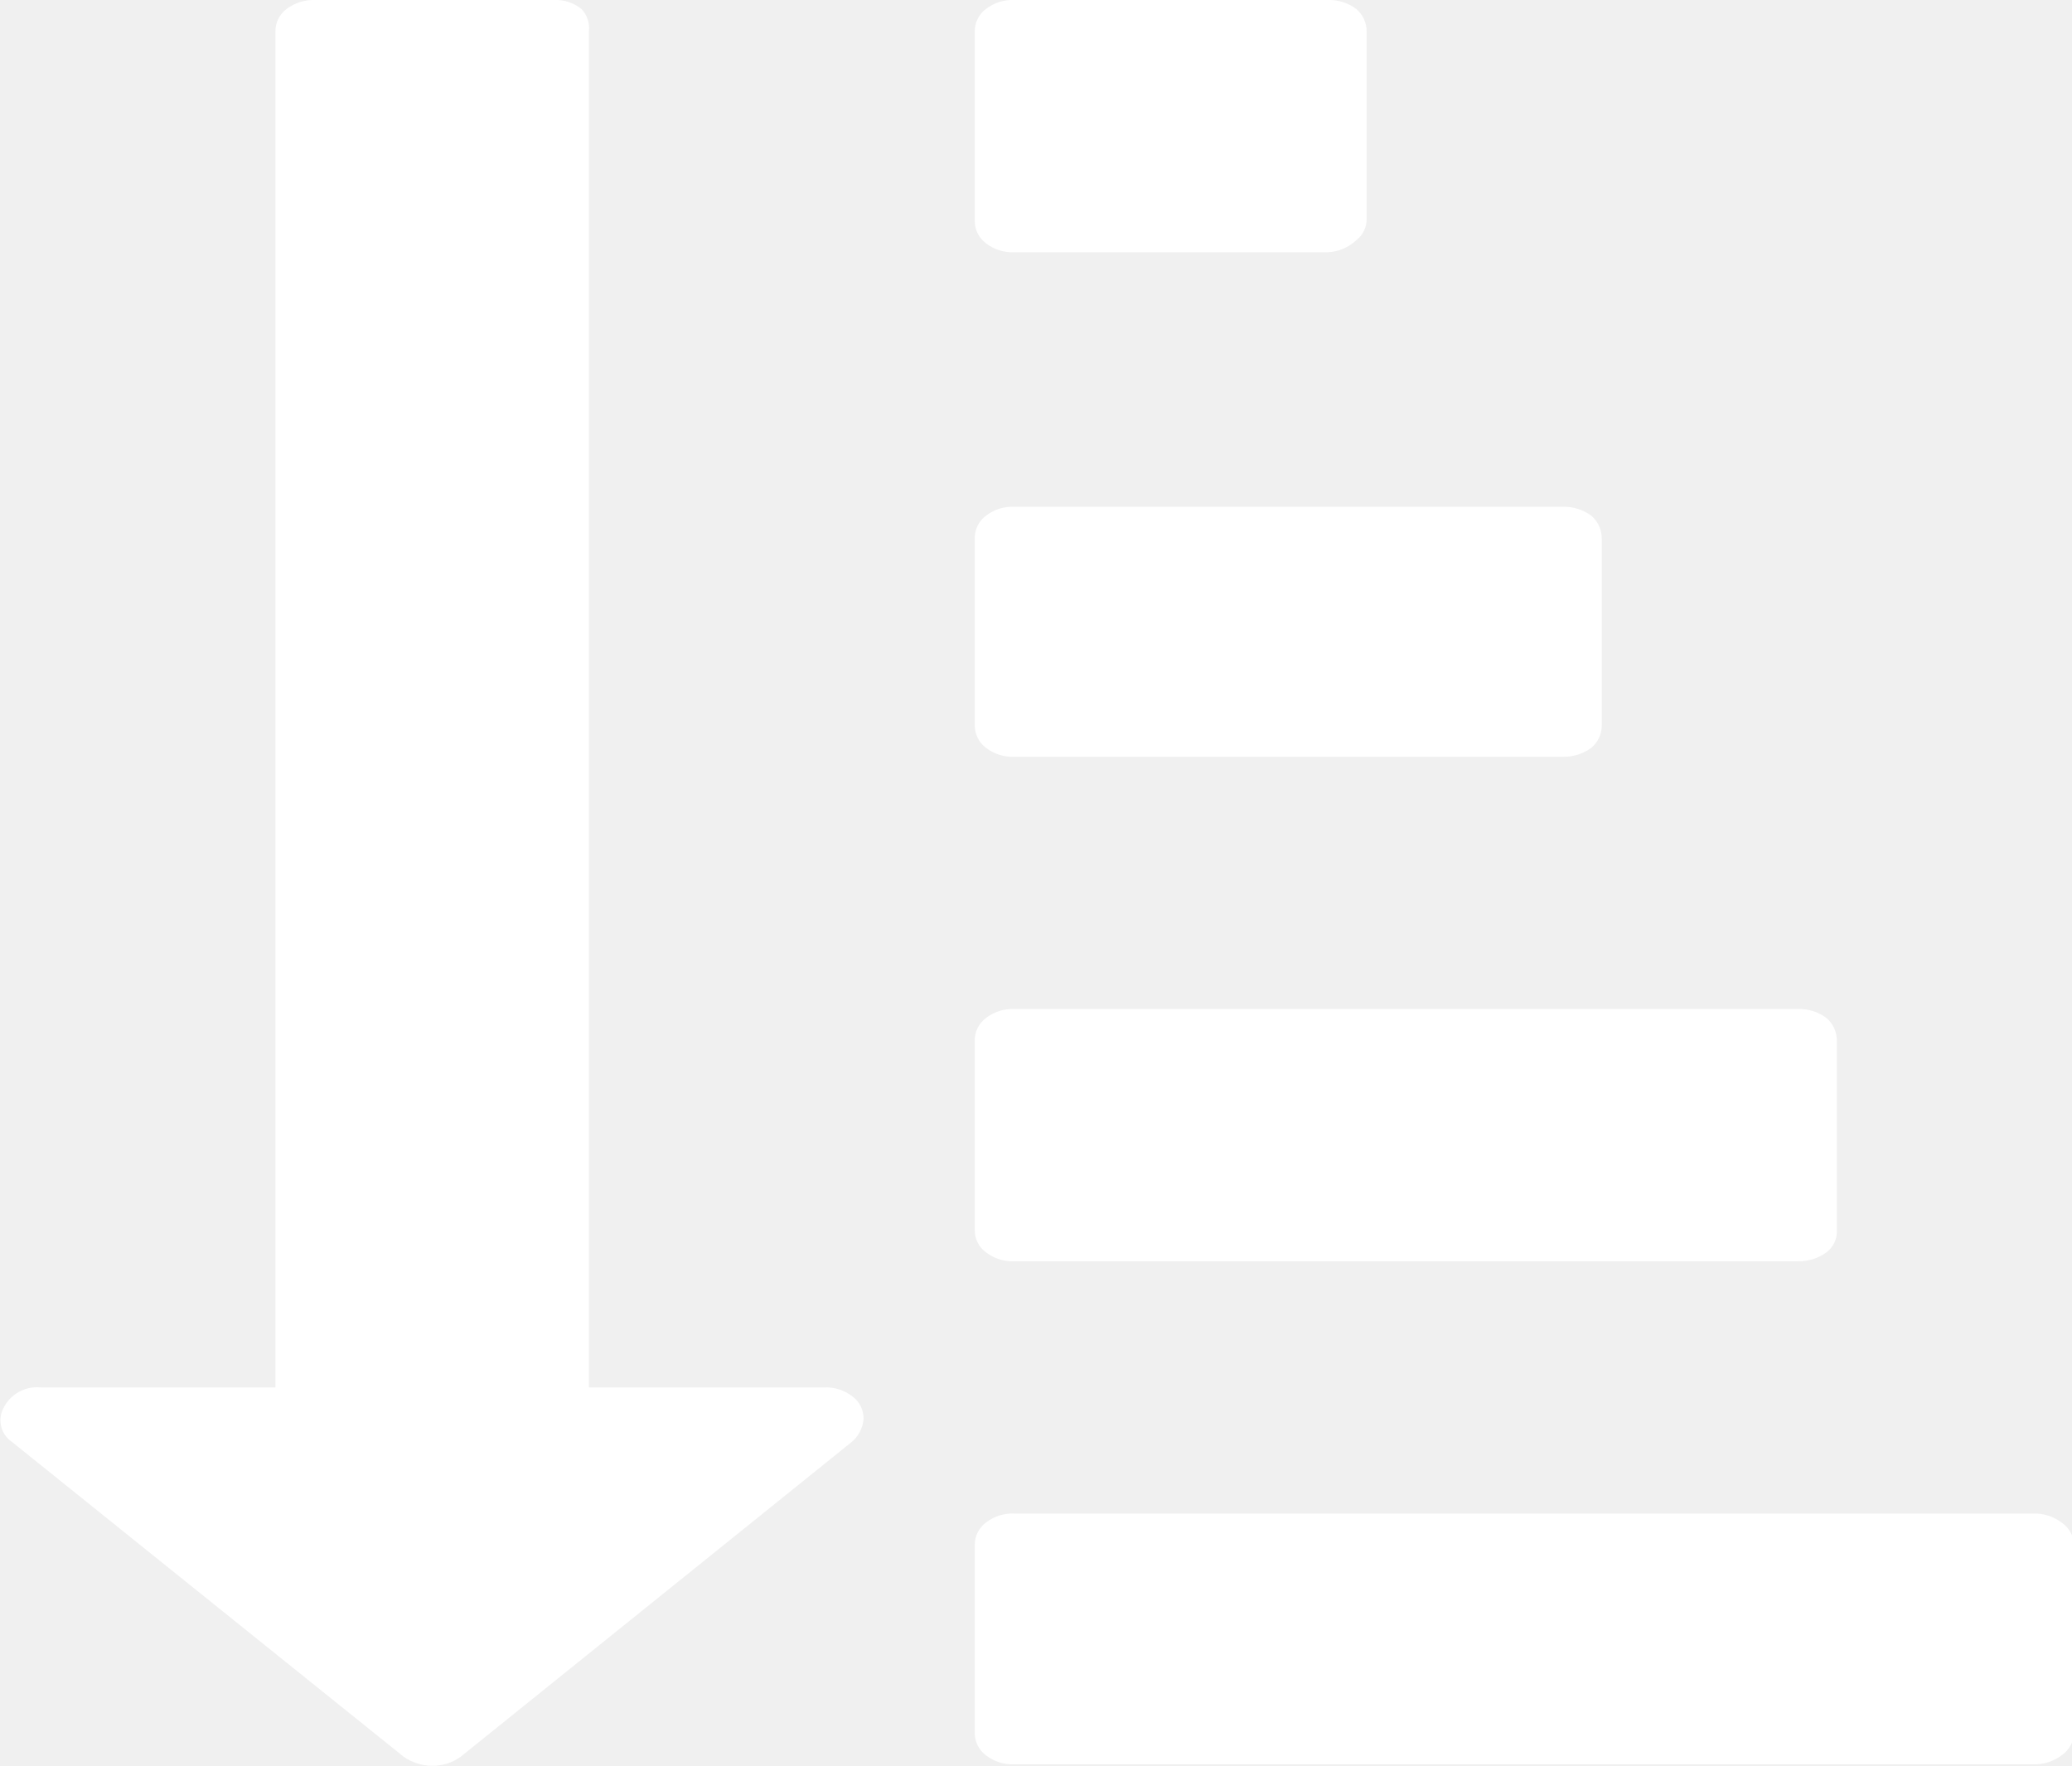
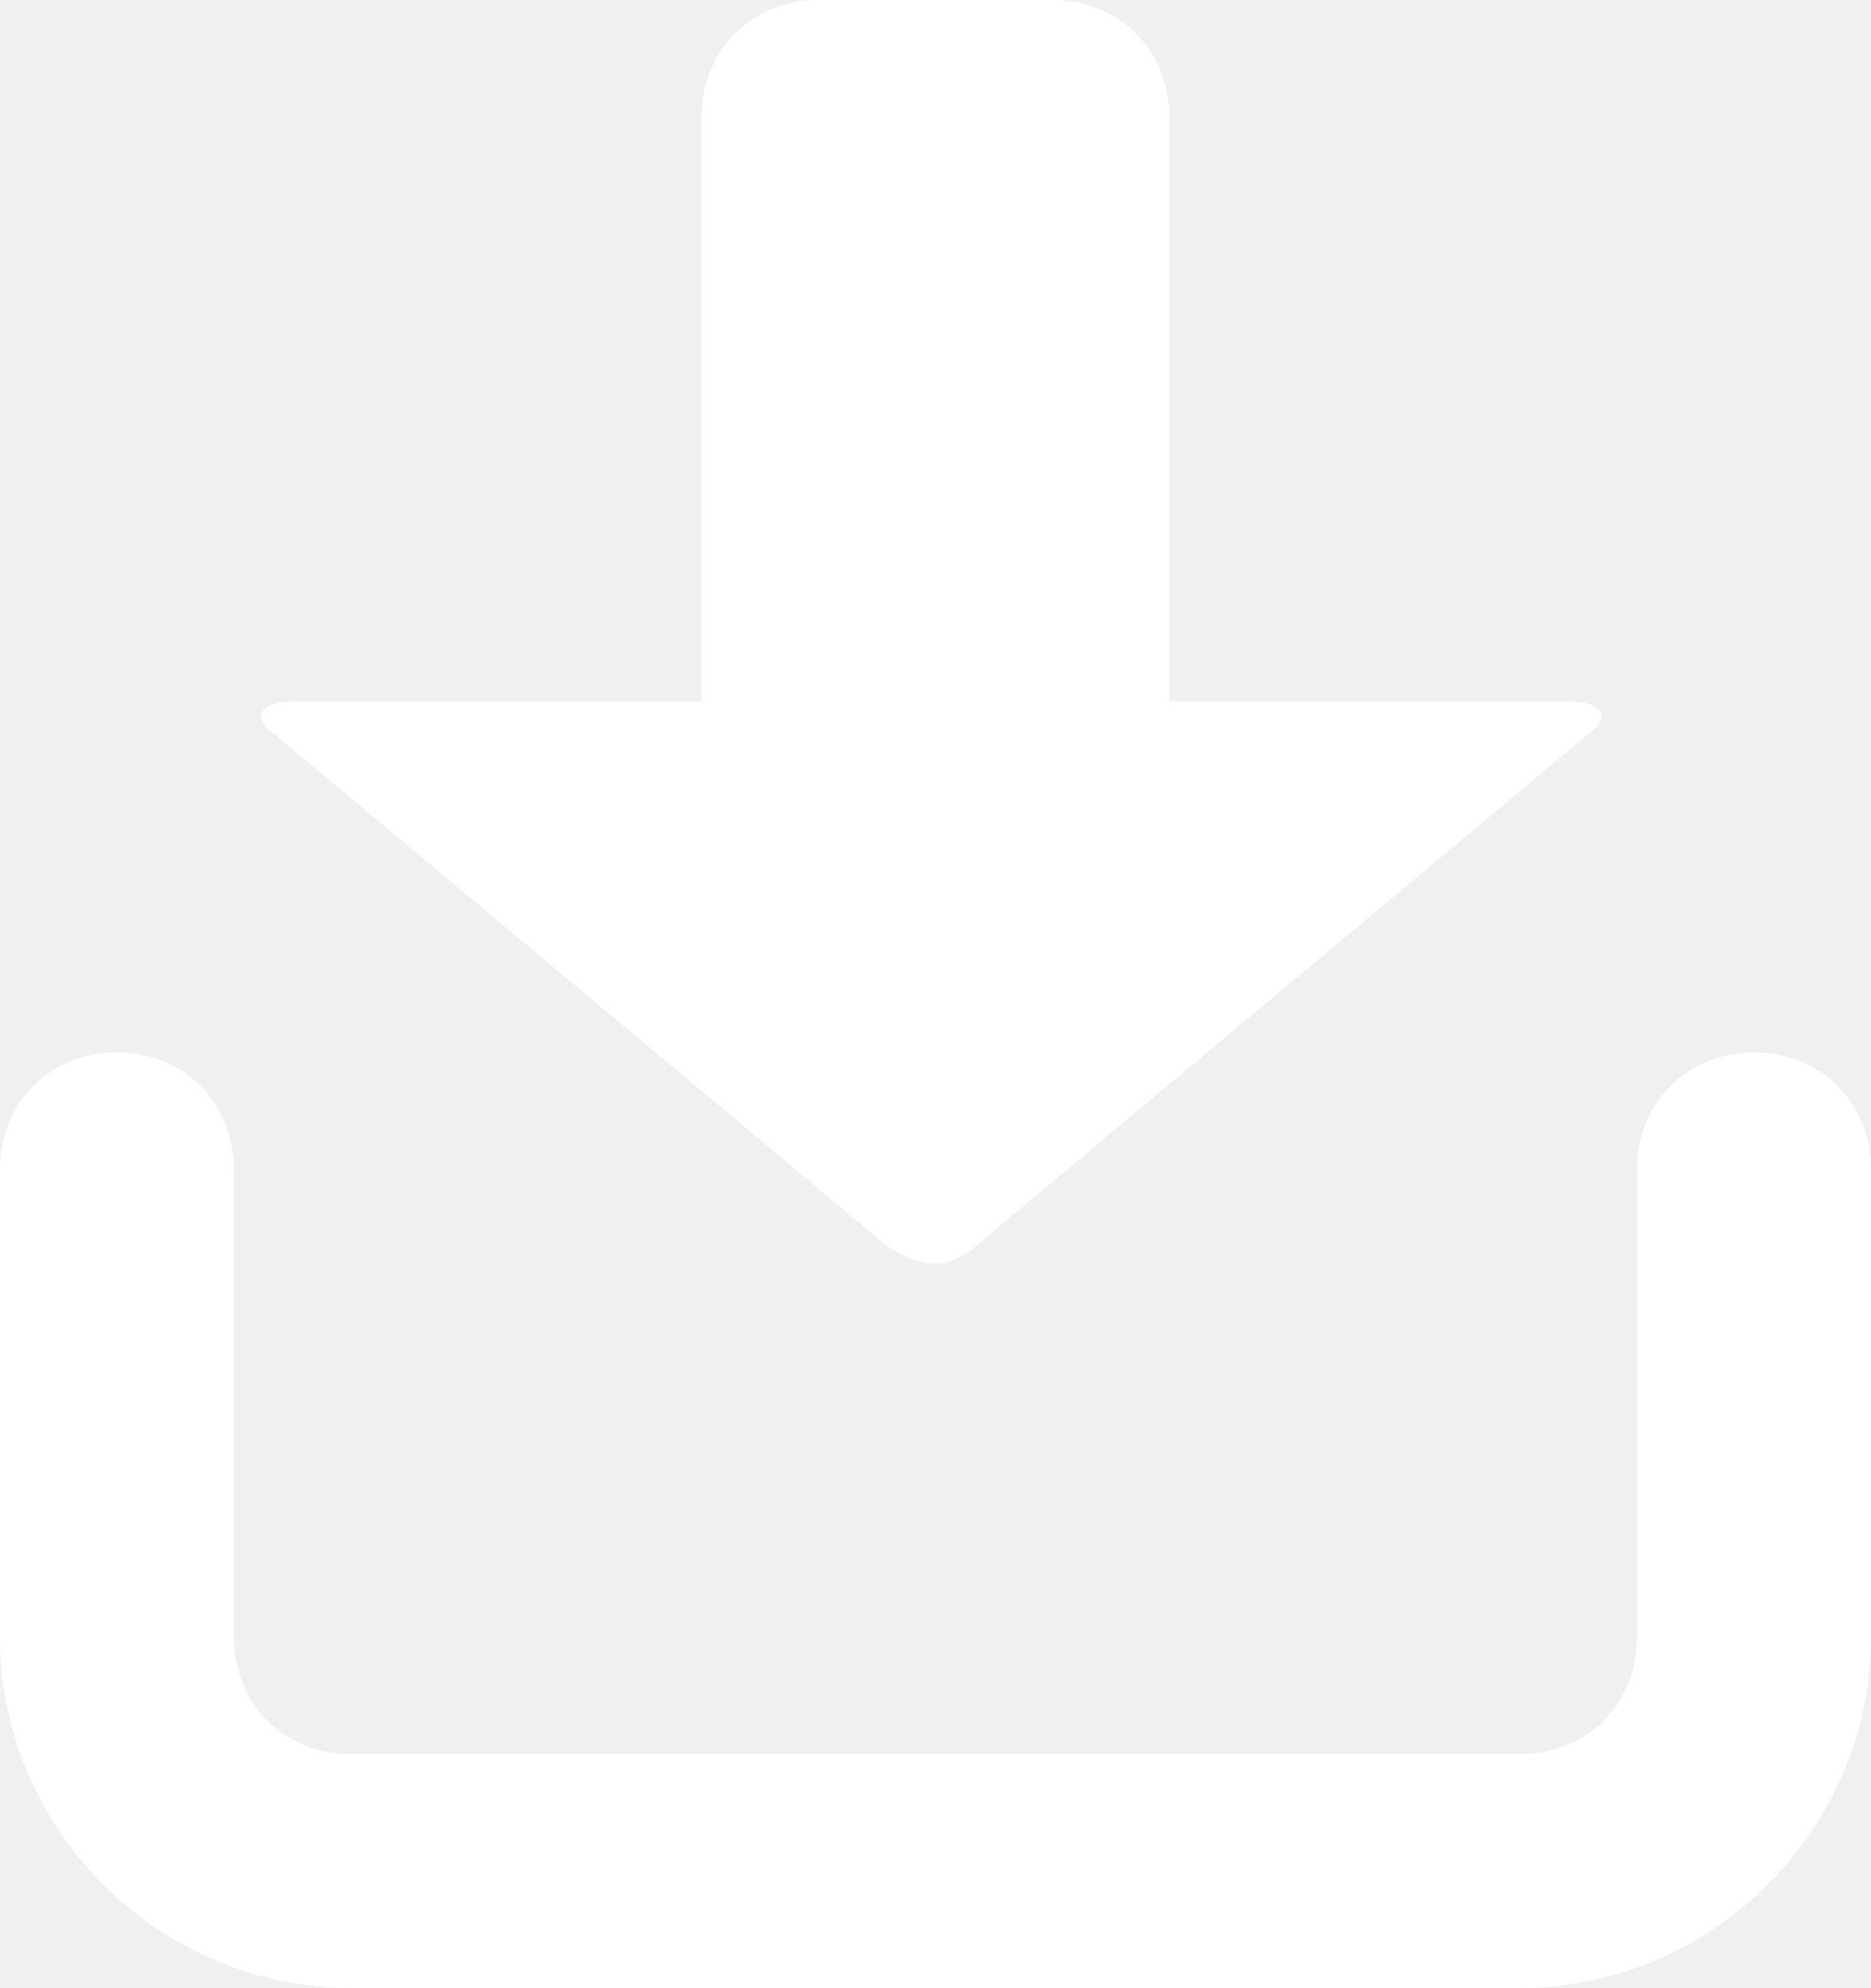
- <svg xmlns="http://www.w3.org/2000/svg" id="圖層_1" data-name="圖層 1" viewBox="0 0 27.76 23.66">
-   <defs>
-     <style>.cls-1{fill:#fff;}</style>
-   </defs>
-   <path class="cls-1" d="M13.8,11.92h7.35a.62.62,0,0,0,.38-.12.39.39,0,0,0,.14-.3V9a.4.4,0,0,0-.14-.31.62.62,0,0,0-.38-.12H13.8a.58.58,0,0,0-.38.12.37.37,0,0,0-.15.31V11.5a.37.37,0,0,0,.15.3A.58.58,0,0,0,13.8,11.92Z" transform="translate(-0.21 -1.78)" />
-   <path class="cls-1" d="M13.8,5.16H18A.6.6,0,0,0,18.38,5a.36.36,0,0,0,.14-.3V2.2a.39.39,0,0,0-.14-.3A.6.6,0,0,0,18,1.78H13.8a.58.58,0,0,0-.38.12.37.37,0,0,0-.15.3V4.74a.37.37,0,0,0,.15.3A.58.58,0,0,0,13.8,5.16Z" transform="translate(-0.21 -1.78)" />
-   <path class="cls-1" d="M11.25,20.37H8.1V2.2A.37.37,0,0,0,8,1.9a.55.55,0,0,0-.37-.12H4.43a.6.6,0,0,0-.38.12.37.37,0,0,0-.15.3V20.37H.75a.5.5,0,0,0-.49.27.35.35,0,0,0,.11.46l5.25,4.22a.68.68,0,0,0,.38.12.64.64,0,0,0,.38-.12l5.23-4.21a.45.45,0,0,0,.17-.32.37.37,0,0,0-.15-.3A.58.58,0,0,0,11.25,20.37Z" transform="translate(-0.21 -1.78)" />
-   <path class="cls-1" d="M27.83,22.18a.6.6,0,0,0-.38-.12H13.8a.58.58,0,0,0-.38.12.37.37,0,0,0-.15.3V25a.37.37,0,0,0,.15.3.58.58,0,0,0,.38.12H27.45a.6.6,0,0,0,.38-.12A.39.39,0,0,0,28,25V22.48A.39.39,0,0,0,27.83,22.18Z" transform="translate(-0.21 -1.78)" />
-   <path class="cls-1" d="M13.8,18.68H24.3a.62.62,0,0,0,.38-.12.35.35,0,0,0,.14-.3V15.73a.4.4,0,0,0-.14-.31.6.6,0,0,0-.38-.12H13.8a.58.58,0,0,0-.38.12.37.37,0,0,0-.15.31v2.53a.36.36,0,0,0,.15.3A.58.58,0,0,0,13.8,18.68Z" transform="translate(-0.21 -1.78)" />
+ <svg xmlns="http://www.w3.org/2000/svg" version="1.1" id="圖層_1" x="0px" y="0px" viewBox="0 0 22.4 23.8" style="enable-background:new 0 0 22.4 23.8;" xml:space="preserve">
+   <style type="text/css">
+ 	.st0{fill:#FFFFFF;}
+ </style>
+   <g>
+     <path class="st0" d="M11.7,14.9l7.3-6.1c0.3-0.2,0.2-0.4-0.2-0.4H14v-7C14,0.6,13.4,0,12.6,0H9.8C9,0,8.4,0.6,8.4,1.4v7H3.5   C3.1,8.4,3,8.6,3.3,8.8l7.3,6.1C11,15.2,11.4,15.2,11.7,14.9z" />
+     <path class="st0" d="M0,19.6V14c0-0.8,0.6-1.4,1.4-1.4s1.4,0.6,1.4,1.4v5.6c0,0.8,0.6,1.4,1.4,1.4h14c0.8,0,1.4-0.6,1.4-1.4V14   c0-0.8,0.6-1.4,1.4-1.4c0.8,0,1.4,0.6,1.4,1.4v5.6c0,2.3-1.9,4.2-4.2,4.2h-14C1.9,23.8,0,21.9,0,19.6z" />
+   </g>
</svg>
